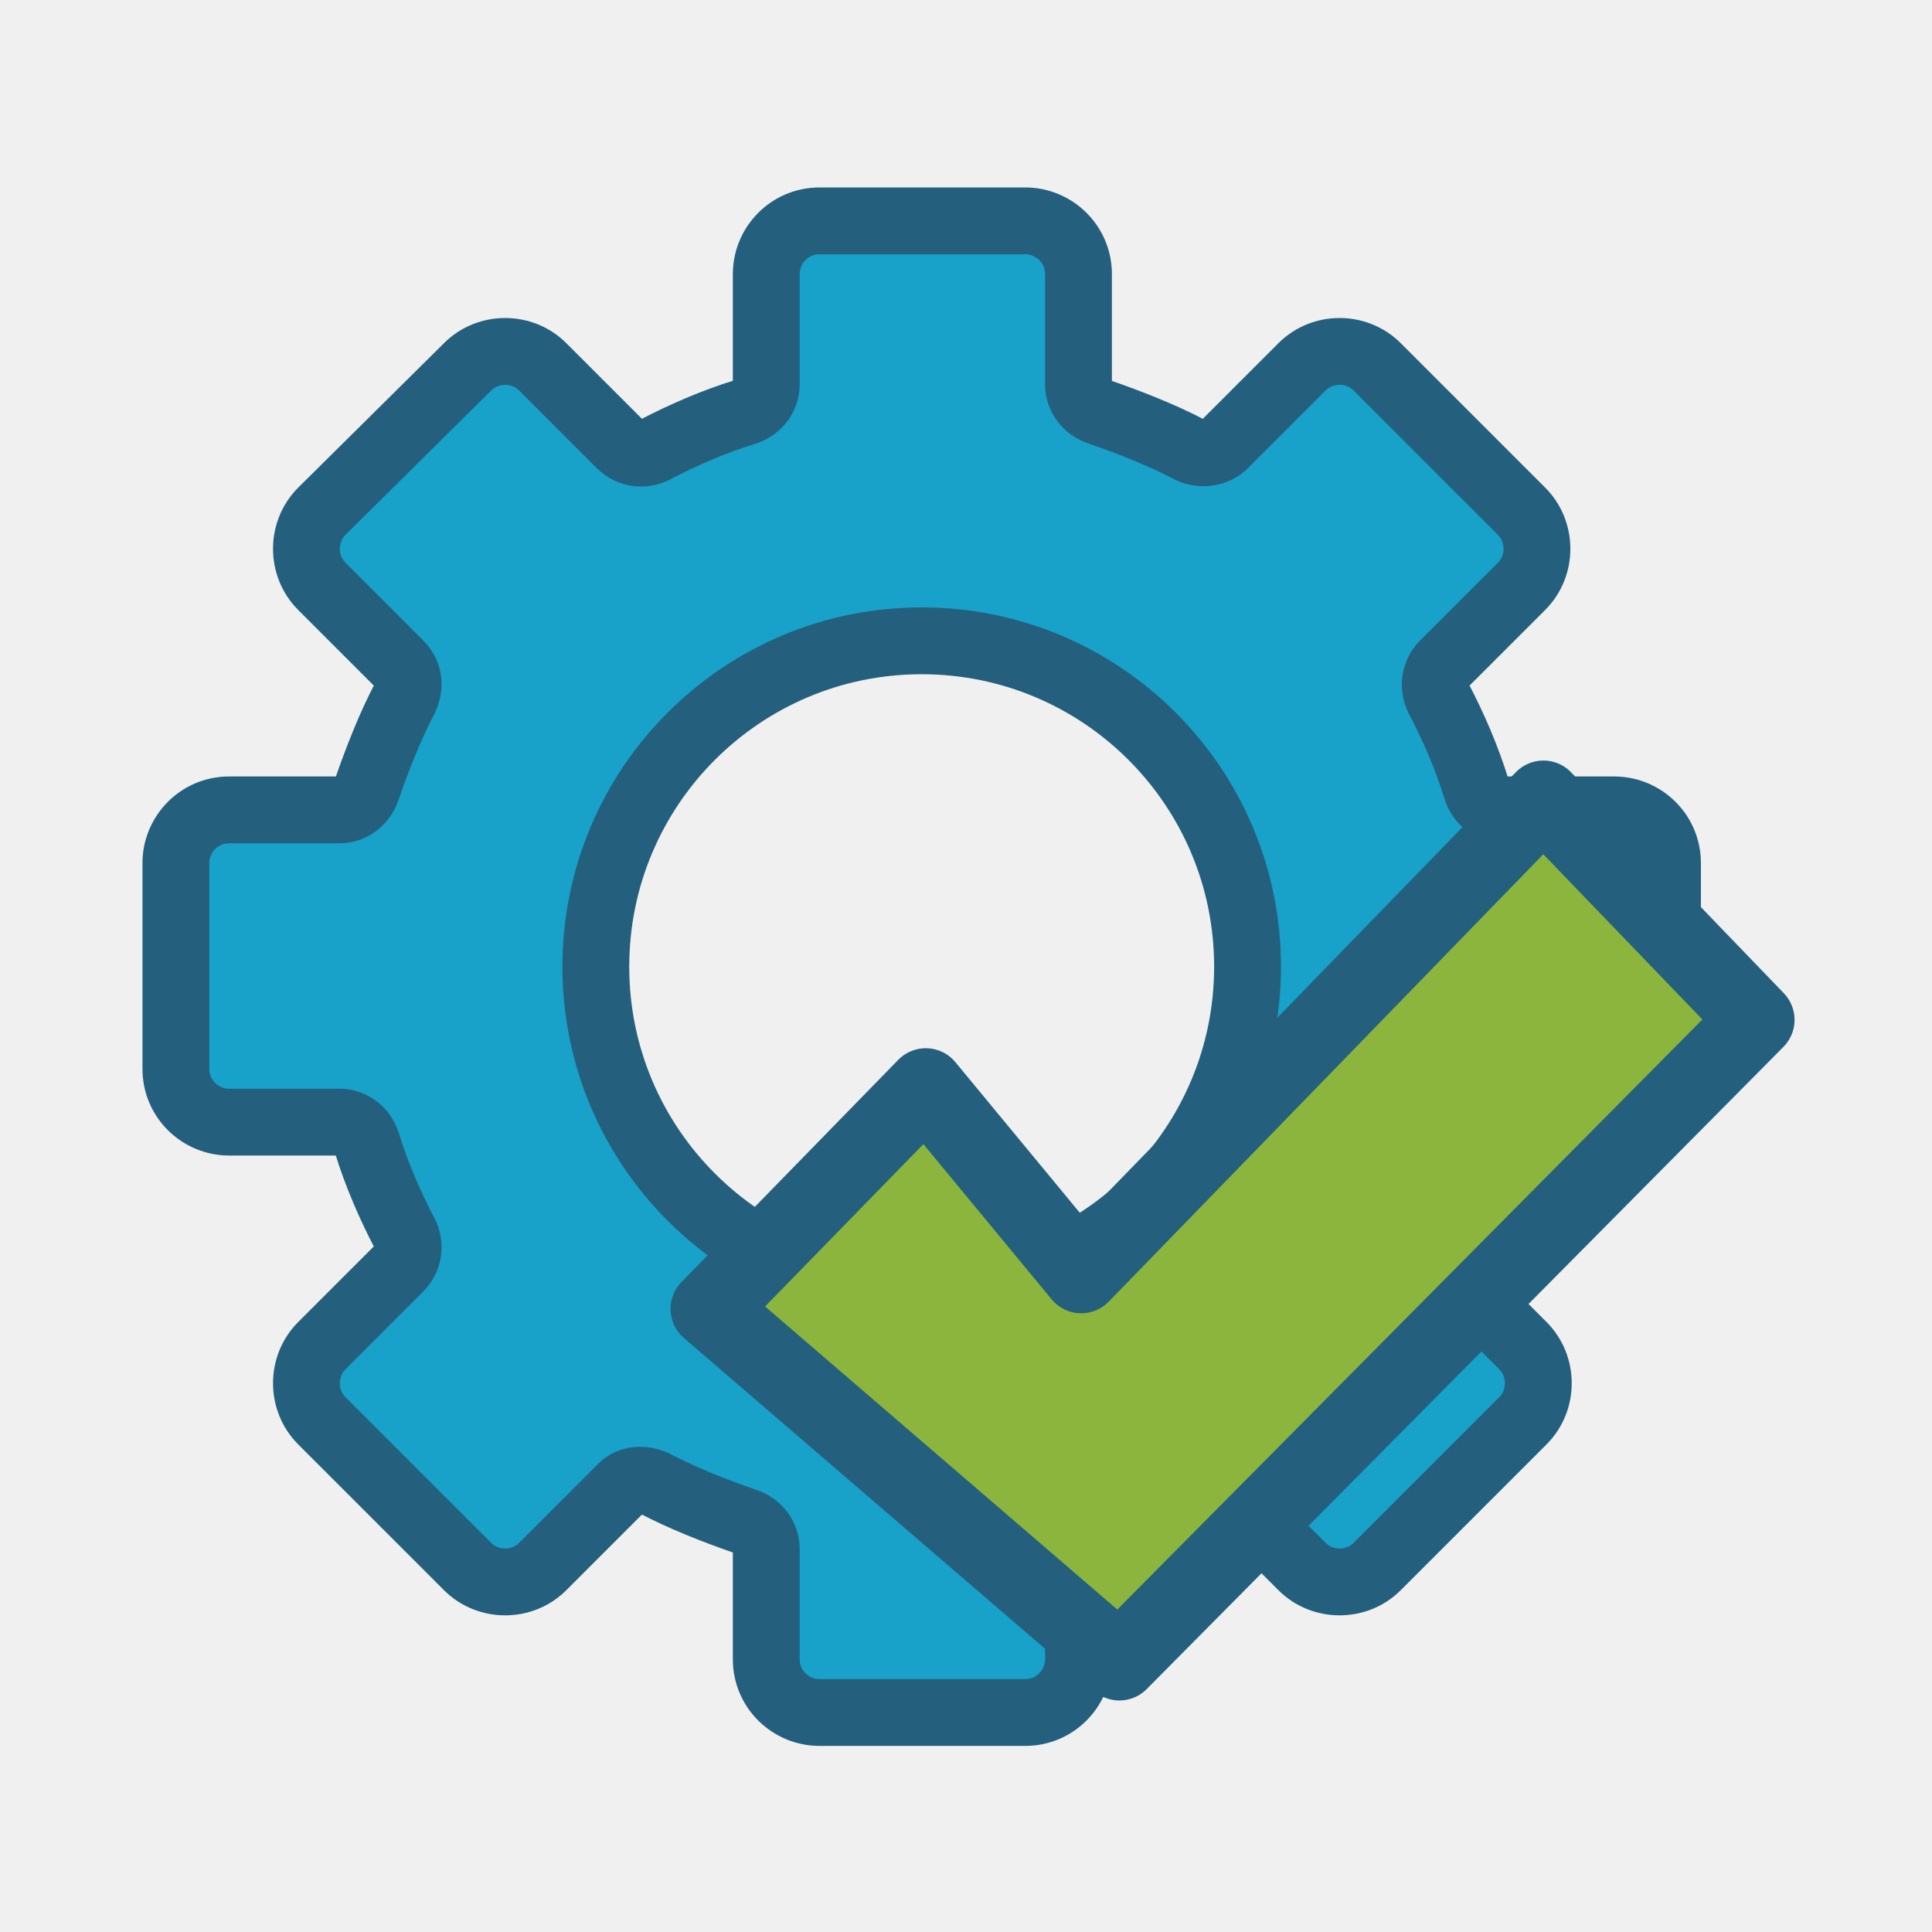
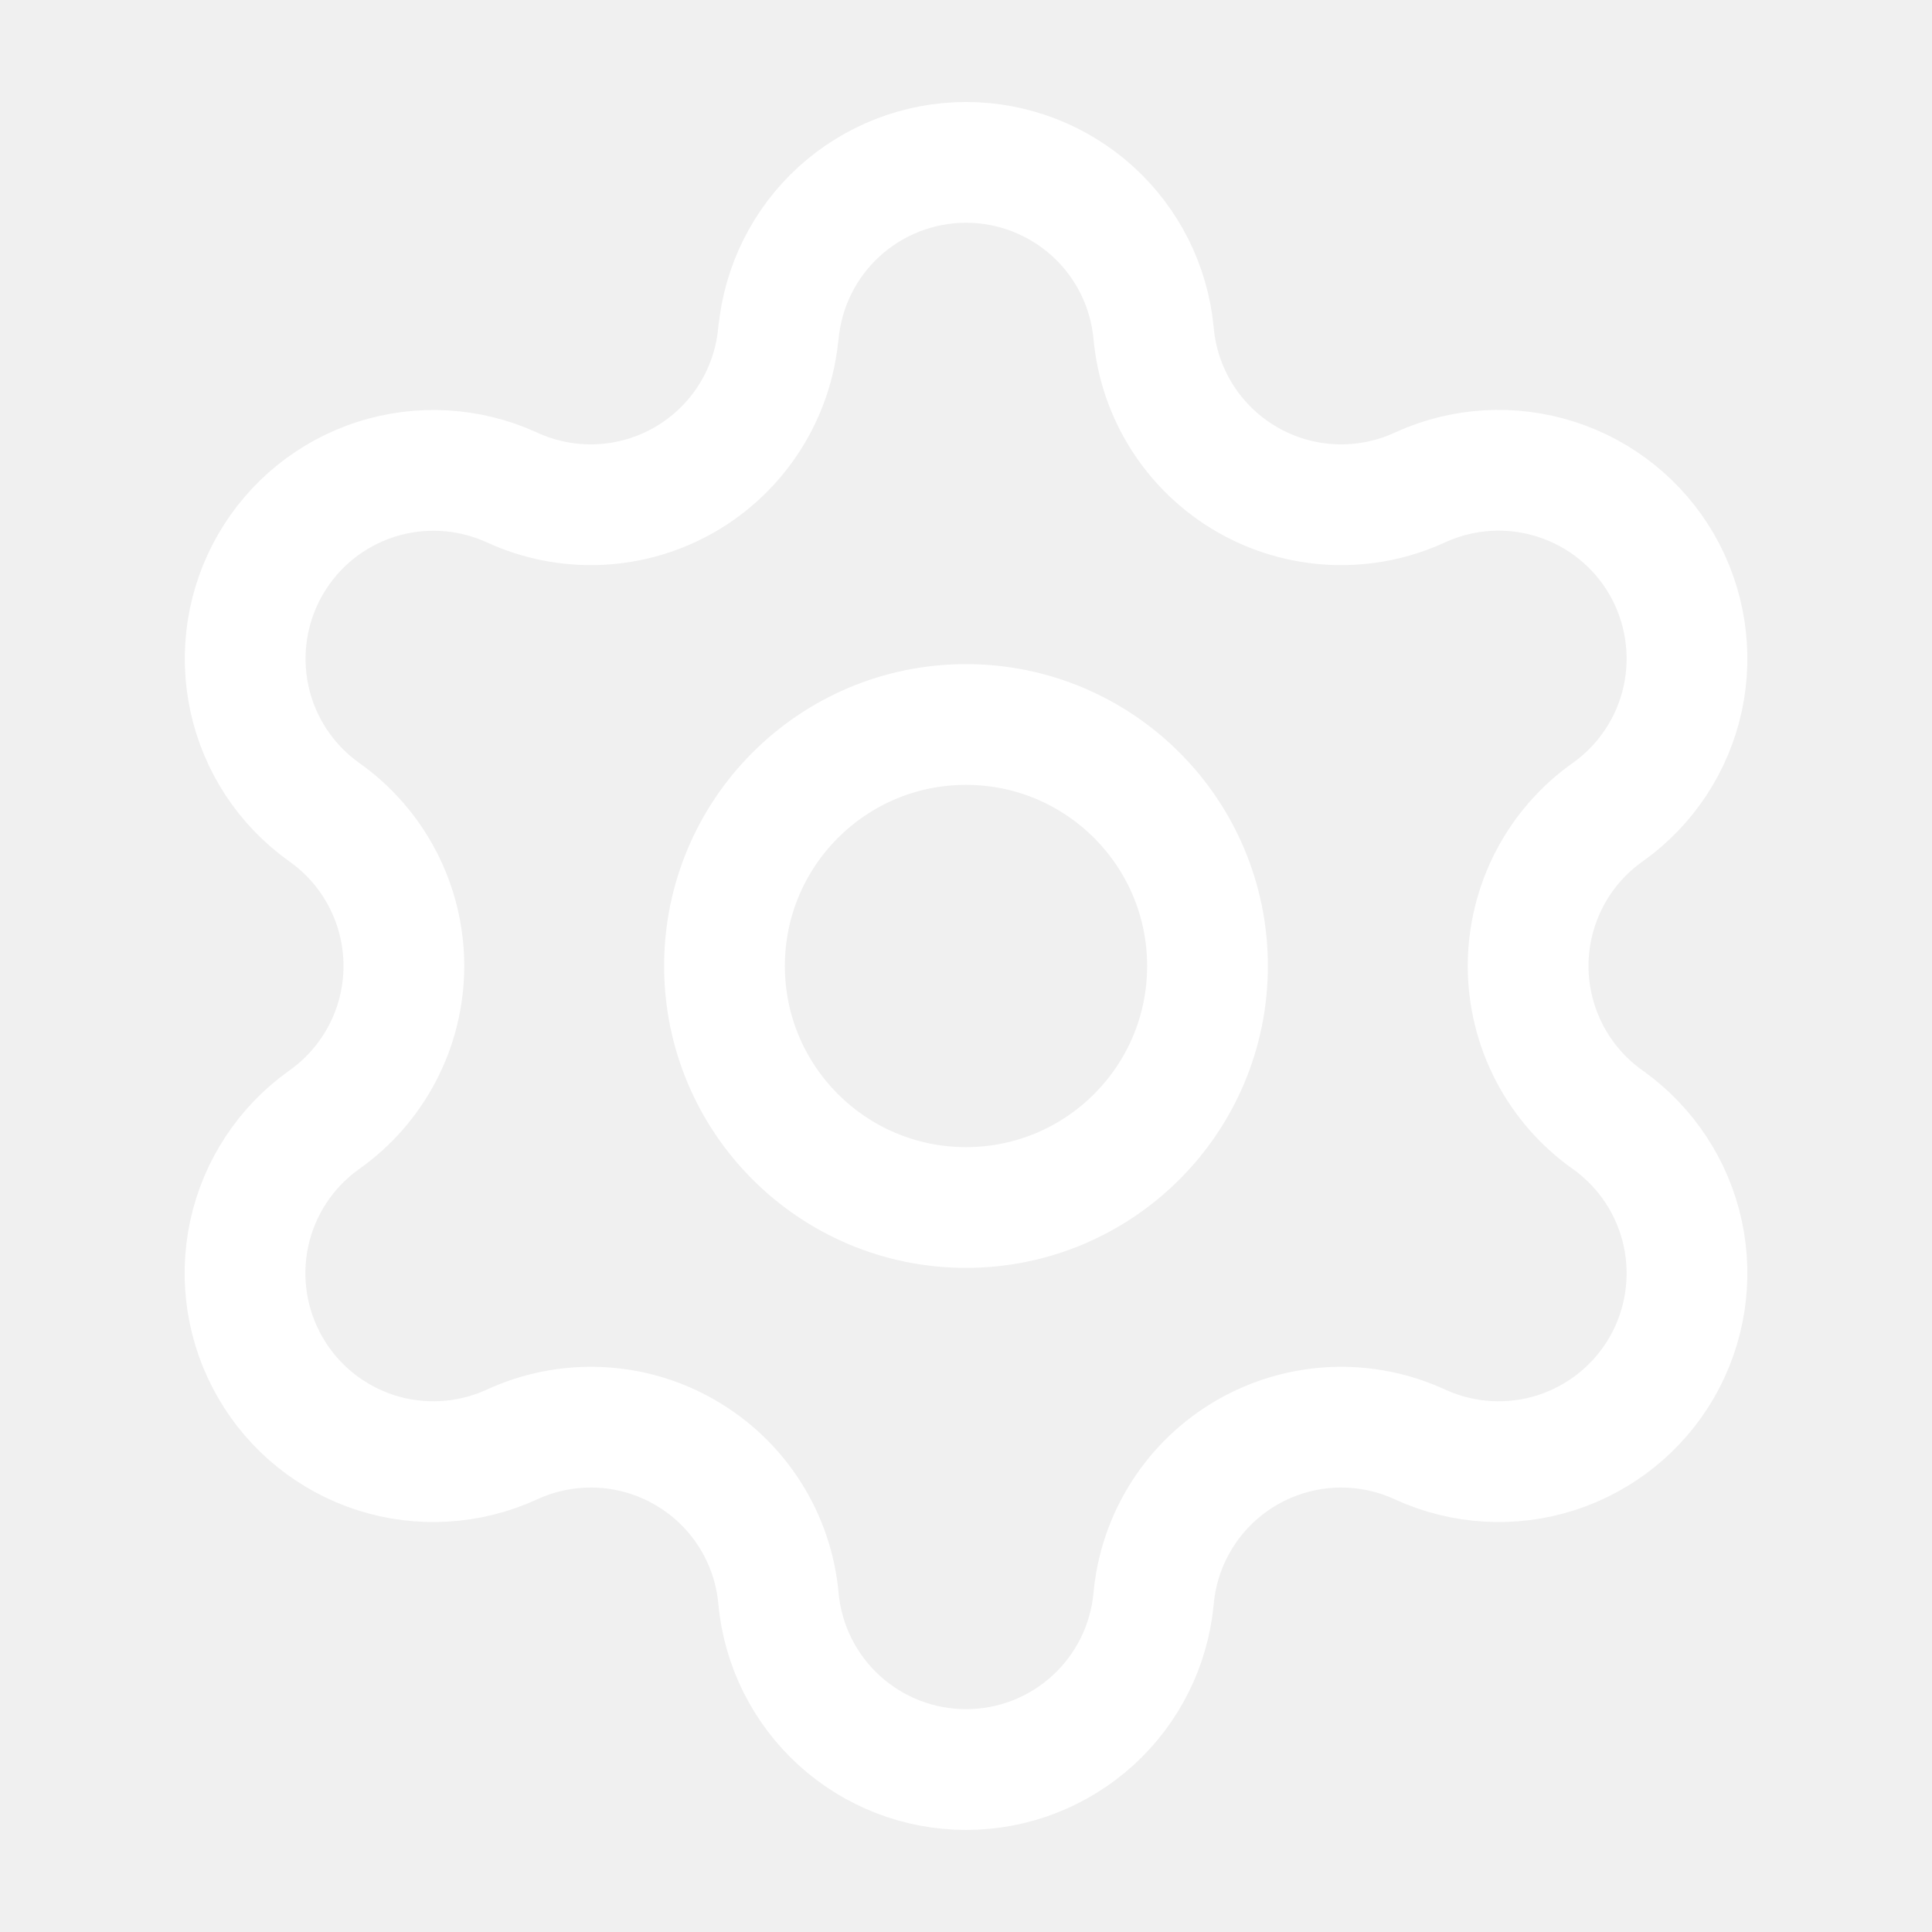
- <svg xmlns="http://www.w3.org/2000/svg" version="1.1" id="Calque_1" x="0px" y="0px" viewBox="0 0 141.7 141.7" style="enable-background:new 0 0 141.7 141.7;" xml:space="preserve">
-   <style type="text/css">
- 	.st0{fill:#18A1C9;stroke:#24607E;stroke-width:4.902;stroke-linecap:round;stroke-linejoin:round;stroke-miterlimit:10;}
- 	.st1{fill:#8BB53C;stroke:#24607E;stroke-width:5.638;stroke-linecap:round;stroke-linejoin:round;stroke-miterlimit:10;}
- </style>
-   <g>
-     <g>
-       <g>
-         <path class="st0" d="M122.3,78.4V63.3c0-2.2-1.8-3.9-3.9-3.9h-8.1c-0.9,0-1.7-0.6-2-1.5c-0.7-2.3-1.7-4.6-2.8-6.7     c-0.4-0.8-0.3-1.8,0.4-2.5l5.7-5.7c1.5-1.5,1.5-4,0-5.5L101,26.9c-1.5-1.5-4-1.5-5.5,0l-5.7,5.7c-0.6,0.6-1.6,0.8-2.5,0.4     c-2.1-1.1-4.4-2-6.7-2.8c-0.9-0.3-1.5-1.1-1.5-2v-8.1c0-2.2-1.8-3.9-3.9-3.9H60.1c-2.2,0-3.9,1.8-3.9,3.9v8.1     c0,0.9-0.6,1.7-1.5,2c-2.3,0.7-4.6,1.7-6.7,2.8c-0.8,0.4-1.8,0.3-2.5-0.4l-5.7-5.7c-1.5-1.5-4-1.5-5.5,0L23.6,37.5     c-1.5,1.5-1.5,4,0,5.5l5.7,5.7c0.7,0.7,0.8,1.6,0.4,2.5c-1.1,2.1-2,4.4-2.8,6.7c-0.3,0.9-1.1,1.5-2,1.5h-8.1     c-2.2,0-3.9,1.8-3.9,3.9v15.1c0,2.2,1.8,3.9,3.9,3.9h8.1c0.9,0,1.7,0.6,2,1.5c0.7,2.3,1.7,4.6,2.8,6.7c0.4,0.8,0.3,1.8-0.4,2.5     l-5.7,5.7c-1.5,1.5-1.5,4,0,5.5l10.7,10.7c1.5,1.5,4,1.5,5.5,0l5.7-5.7c0.6-0.7,1.6-0.8,2.5-0.4c2.1,1.1,4.4,2,6.7,2.8     c0.9,0.3,1.5,1.1,1.5,2v8.1c0,2.2,1.8,3.9,3.9,3.9h15.1c2.2,0,3.9-1.8,3.9-3.9v-8.1c0-0.9,0.6-1.7,1.5-2c2.3-0.7,4.6-1.7,6.7-2.8     c0.8-0.4,1.8-0.3,2.5,0.4l5.7,5.7c1.5,1.5,4,1.5,5.5,0l10.7-10.7c1.5-1.5,1.5-4,0-5.5L106,93c-0.6-0.6-0.8-1.6-0.4-2.5     c1.1-2.1,2-4.4,2.8-6.7c0.3-0.9,1.1-1.5,2-1.5h8.1C120.6,82.3,122.3,80.6,122.3,78.4z M67.6,94.8c-13.2,0-23.9-10.7-23.9-23.9     C43.7,57.7,54.4,47,67.6,47s23.9,10.7,23.9,23.9S80.8,94.8,67.6,94.8z" />
-       </g>
-       <polygon class="st1" points="67.9,79.7 79.3,93.5 113.2,58.6 128.8,74.8 82.1,121.9 52,96   " />
-     </g>
-   </g>
+ <svg xmlns="http://www.w3.org/2000/svg" width="24" height="24" viewBox="0 0 24 24" fill="none">
+   <path d="M9.671 4.136C9.726 3.556 9.995 3.018 10.426 2.626C10.857 2.235 11.418 2.017 12.001 2.017C12.583 2.017 13.144 2.235 13.575 2.626C14.006 3.018 14.275 3.556 14.33 4.136C14.363 4.51 14.486 4.871 14.688 5.188C14.89 5.505 15.166 5.769 15.492 5.957C15.817 6.145 16.183 6.251 16.559 6.268C16.934 6.284 17.308 6.21 17.649 6.051C18.178 5.811 18.778 5.776 19.331 5.954C19.884 6.131 20.352 6.508 20.643 7.011C20.933 7.514 21.026 8.108 20.904 8.676C20.781 9.244 20.451 9.746 19.979 10.084C19.671 10.3 19.42 10.587 19.247 10.92C19.074 11.254 18.983 11.624 18.983 11.999C18.983 12.375 19.074 12.746 19.247 13.079C19.42 13.412 19.671 13.699 19.979 13.915C20.451 14.253 20.781 14.755 20.904 15.323C21.026 15.892 20.933 16.485 20.643 16.988C20.352 17.491 19.884 17.868 19.331 18.046C18.778 18.223 18.178 18.188 17.649 17.948C17.308 17.789 16.934 17.715 16.559 17.731C16.183 17.748 15.817 17.855 15.492 18.042C15.166 18.23 14.89 18.494 14.688 18.811C14.486 19.128 14.363 19.489 14.33 19.863C14.275 20.443 14.006 20.981 13.575 21.373C13.144 21.765 12.583 21.982 12.001 21.982C11.418 21.982 10.857 21.765 10.426 21.373C9.995 20.981 9.726 20.443 9.671 19.863C9.638 19.488 9.515 19.127 9.313 18.81C9.111 18.493 8.835 18.23 8.509 18.042C8.184 17.854 7.817 17.747 7.442 17.731C7.066 17.715 6.692 17.789 6.351 17.948C5.822 18.188 5.222 18.223 4.669 18.046C4.116 17.868 3.648 17.491 3.358 16.988C3.067 16.485 2.974 15.892 3.096 15.323C3.219 14.755 3.549 14.253 4.021 13.915C4.329 13.699 4.58 13.412 4.753 13.079C4.927 12.746 5.017 12.375 5.017 11.999C5.017 11.624 4.927 11.254 4.753 10.92C4.58 10.587 4.329 10.3 4.021 10.084C3.549 9.745 3.22 9.244 3.098 8.676C2.976 8.108 3.069 7.516 3.359 7.013C3.649 6.51 4.116 6.133 4.669 5.955C5.222 5.778 5.821 5.812 6.35 6.051C6.691 6.21 7.065 6.284 7.44 6.268C7.816 6.251 8.182 6.145 8.508 5.957C8.833 5.769 9.109 5.505 9.311 5.188C9.513 4.871 9.636 4.51 9.669 4.136M15 12C15 13.657 13.657 15 12 15C10.343 15 9 13.657 9 12C9 10.343 10.343 9 12 9C13.657 9 15 10.343 15 12Z" stroke="white" stroke-width="1.5" stroke-linecap="round" stroke-linejoin="round" />
</svg>
